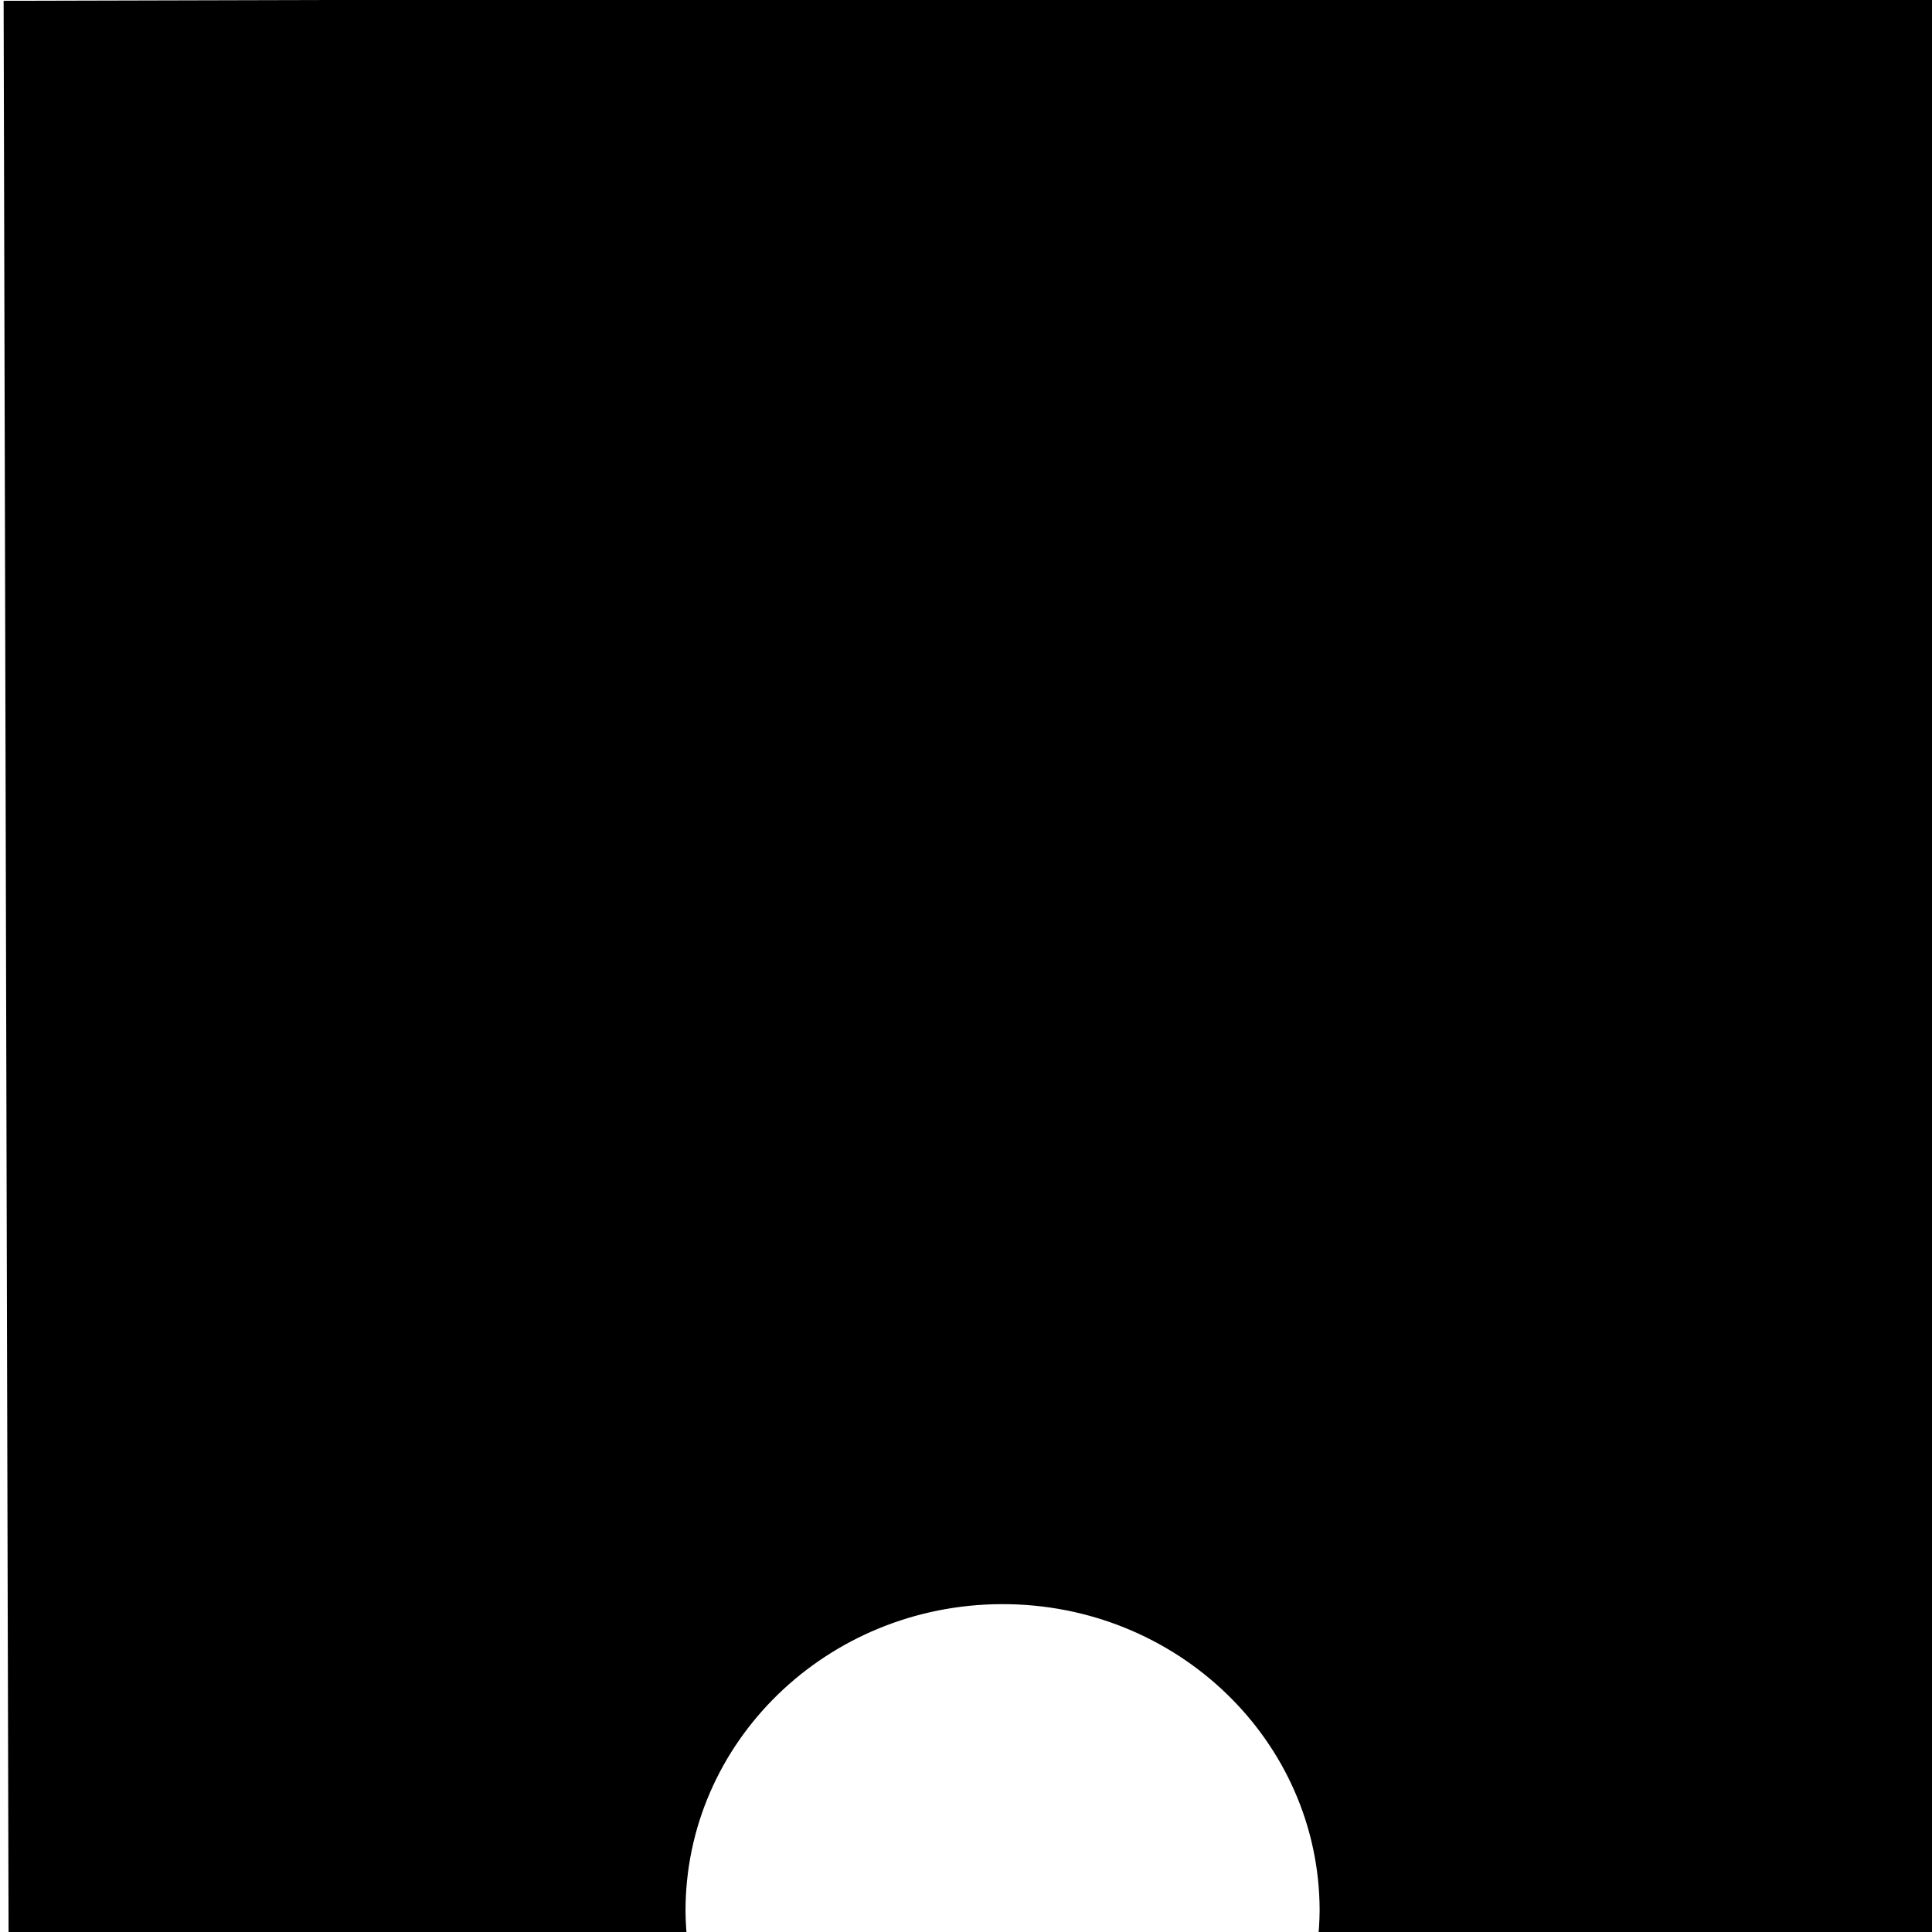
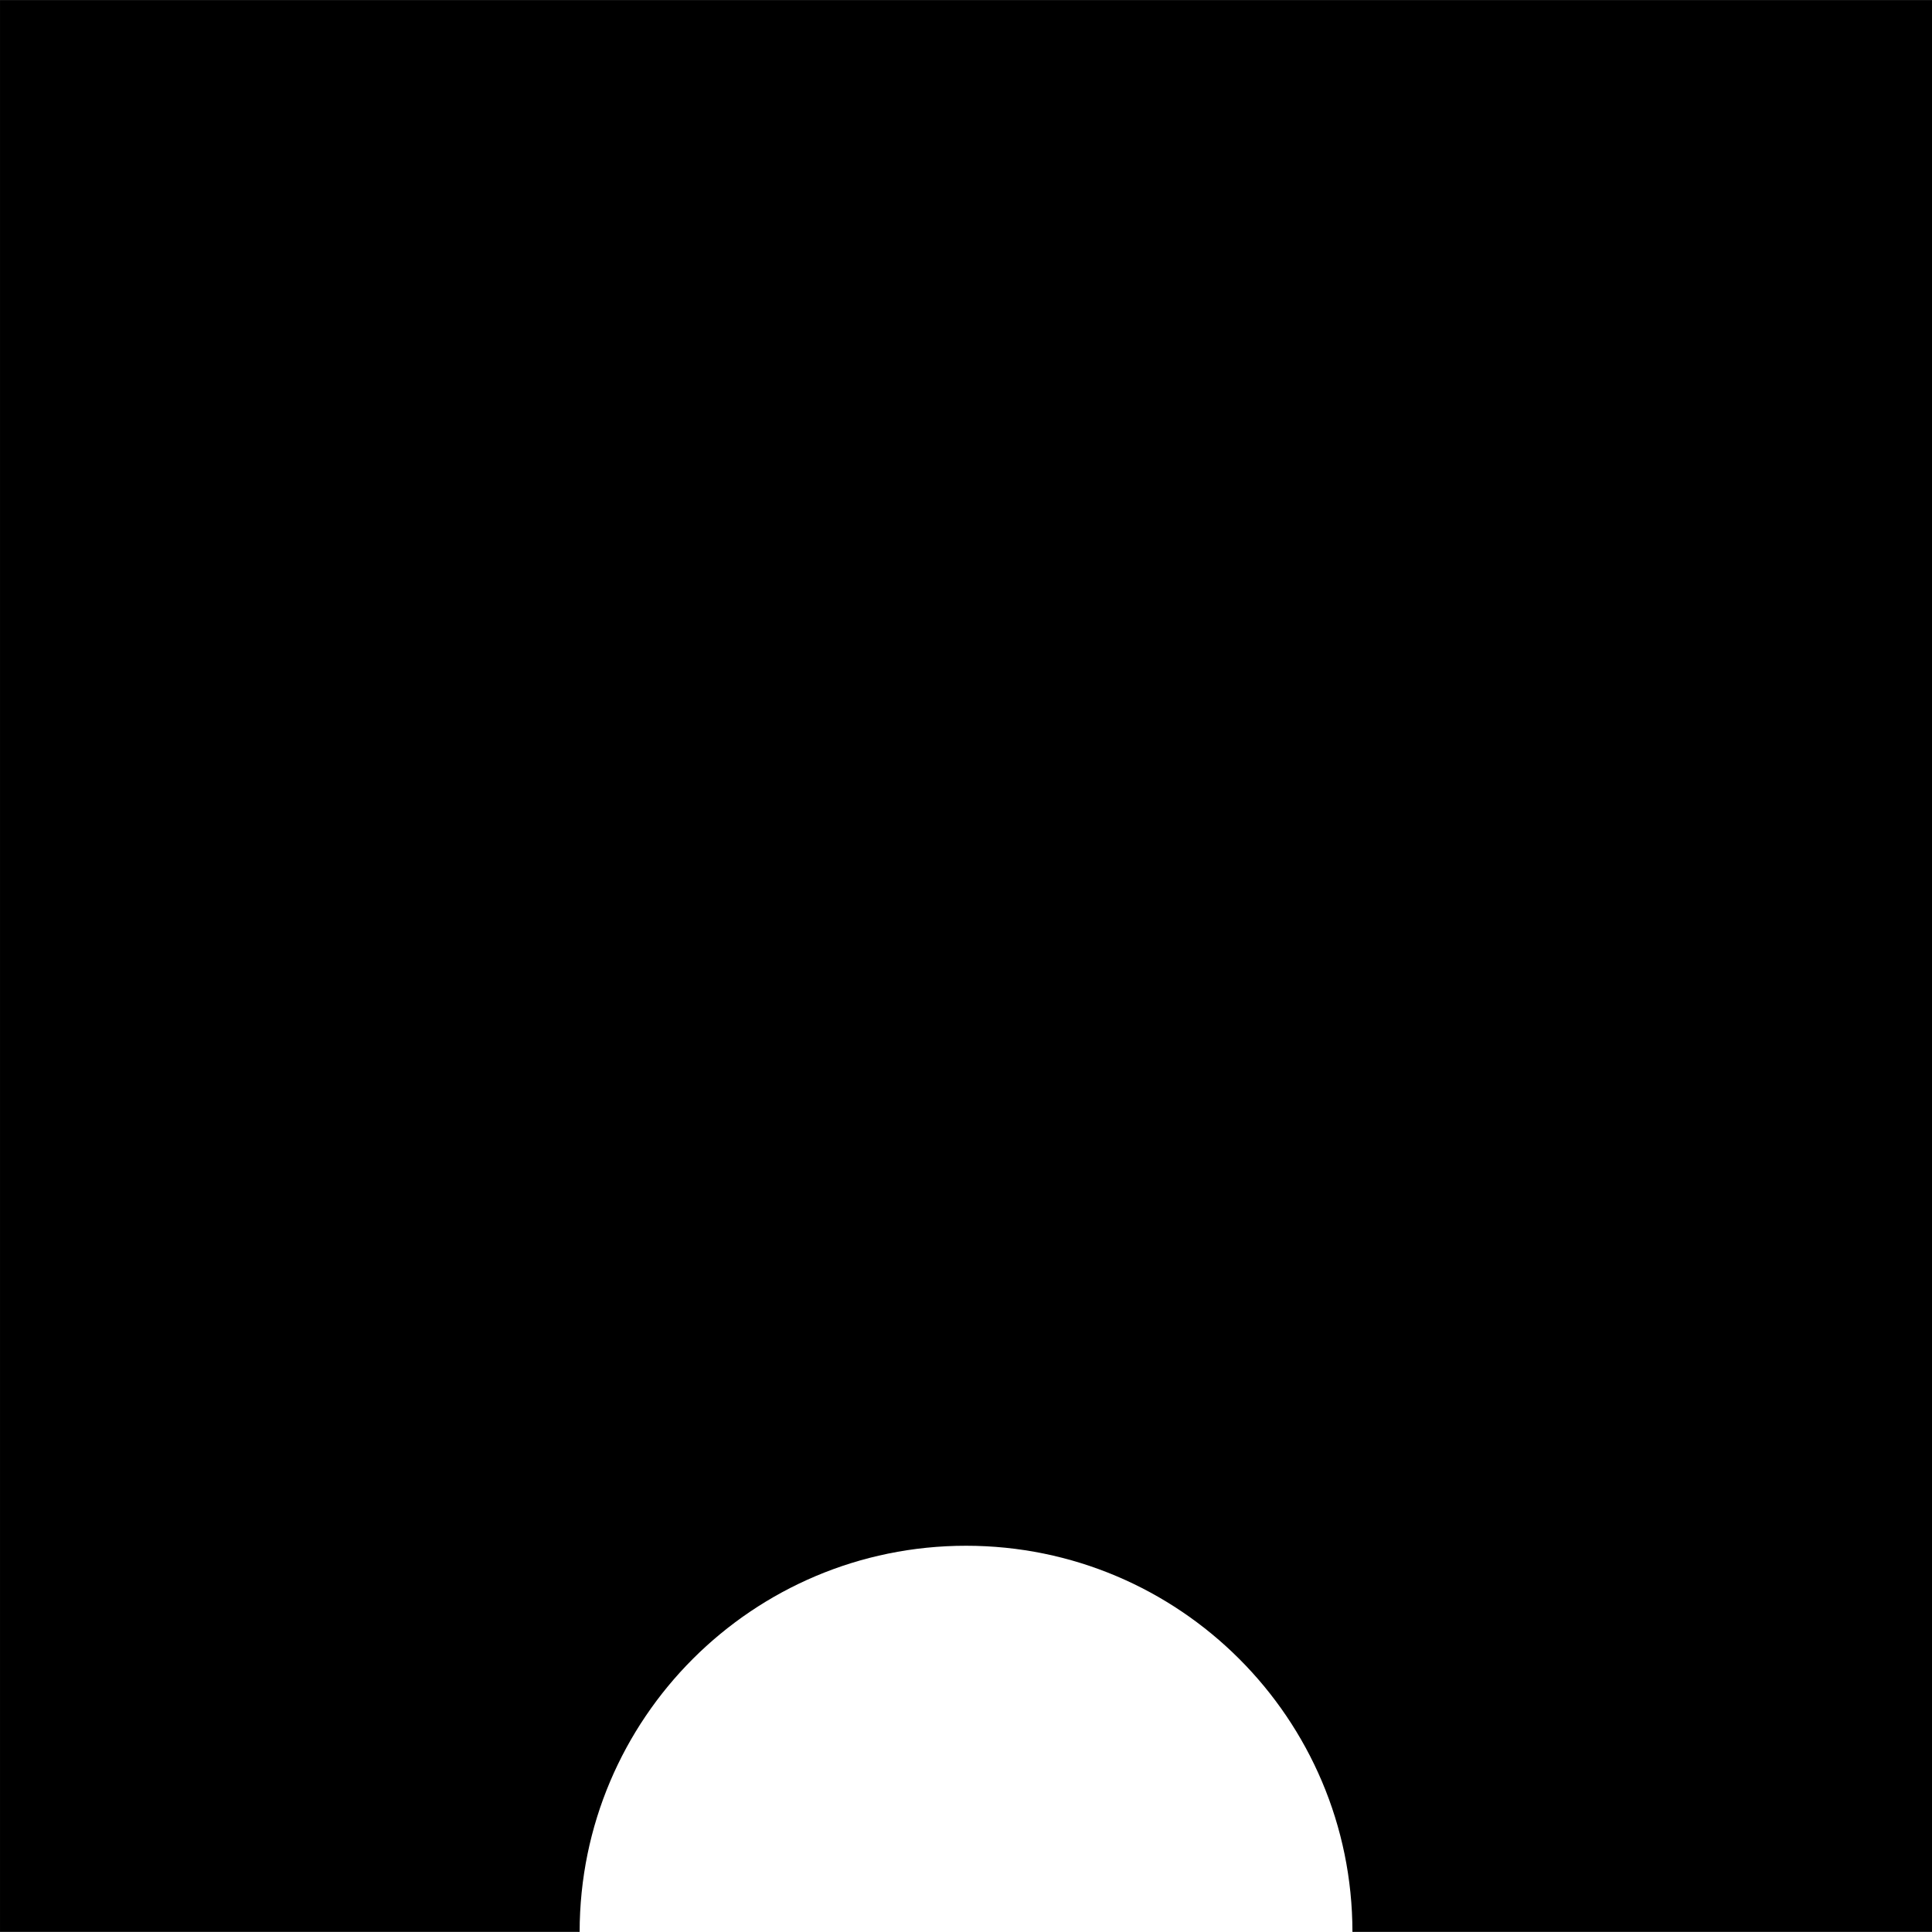
<svg xmlns="http://www.w3.org/2000/svg" width="50mm" height="50mm" viewBox="0 0 50 50" version="1.1" id="svg712" xml:space="preserve">
  <defs id="defs709" />
  <g id="layer1">
-     <path id="rect902" style="fill:#000000;stroke-width:9.239;stroke-linejoin:round" d="M 0.223,50.407 17.803,50.362 a 7.94,8.206 89.854 0 1 -0.062,-0.887 7.94,8.206 89.854 0 1 8.185,-7.96 7.94,8.206 89.854 0 1 8.226,7.919 7.94,8.206 89.854 0 1 -0.058,0.887 l 16.205,-0.041 -0.026,-10.113 0.044,-1.14e-4 -0.102,-40.274 -50.121,0.128 0.001,0.488 0.043,17.023 0.04,15.718 0.018,7.045 z" />
+     <path id="rect517" style="fill:#000000;stroke-width:9.239;stroke-linejoin:round" d="M 2.5826109e-4,49.998 H 15.001 a 10,10 0 0 1 10,-9.994 10,10 0 0 1 10,9.994 H 50 V 7.7526108e-4 H 2.5826109e-4 Z" />
  </g>
</svg>
